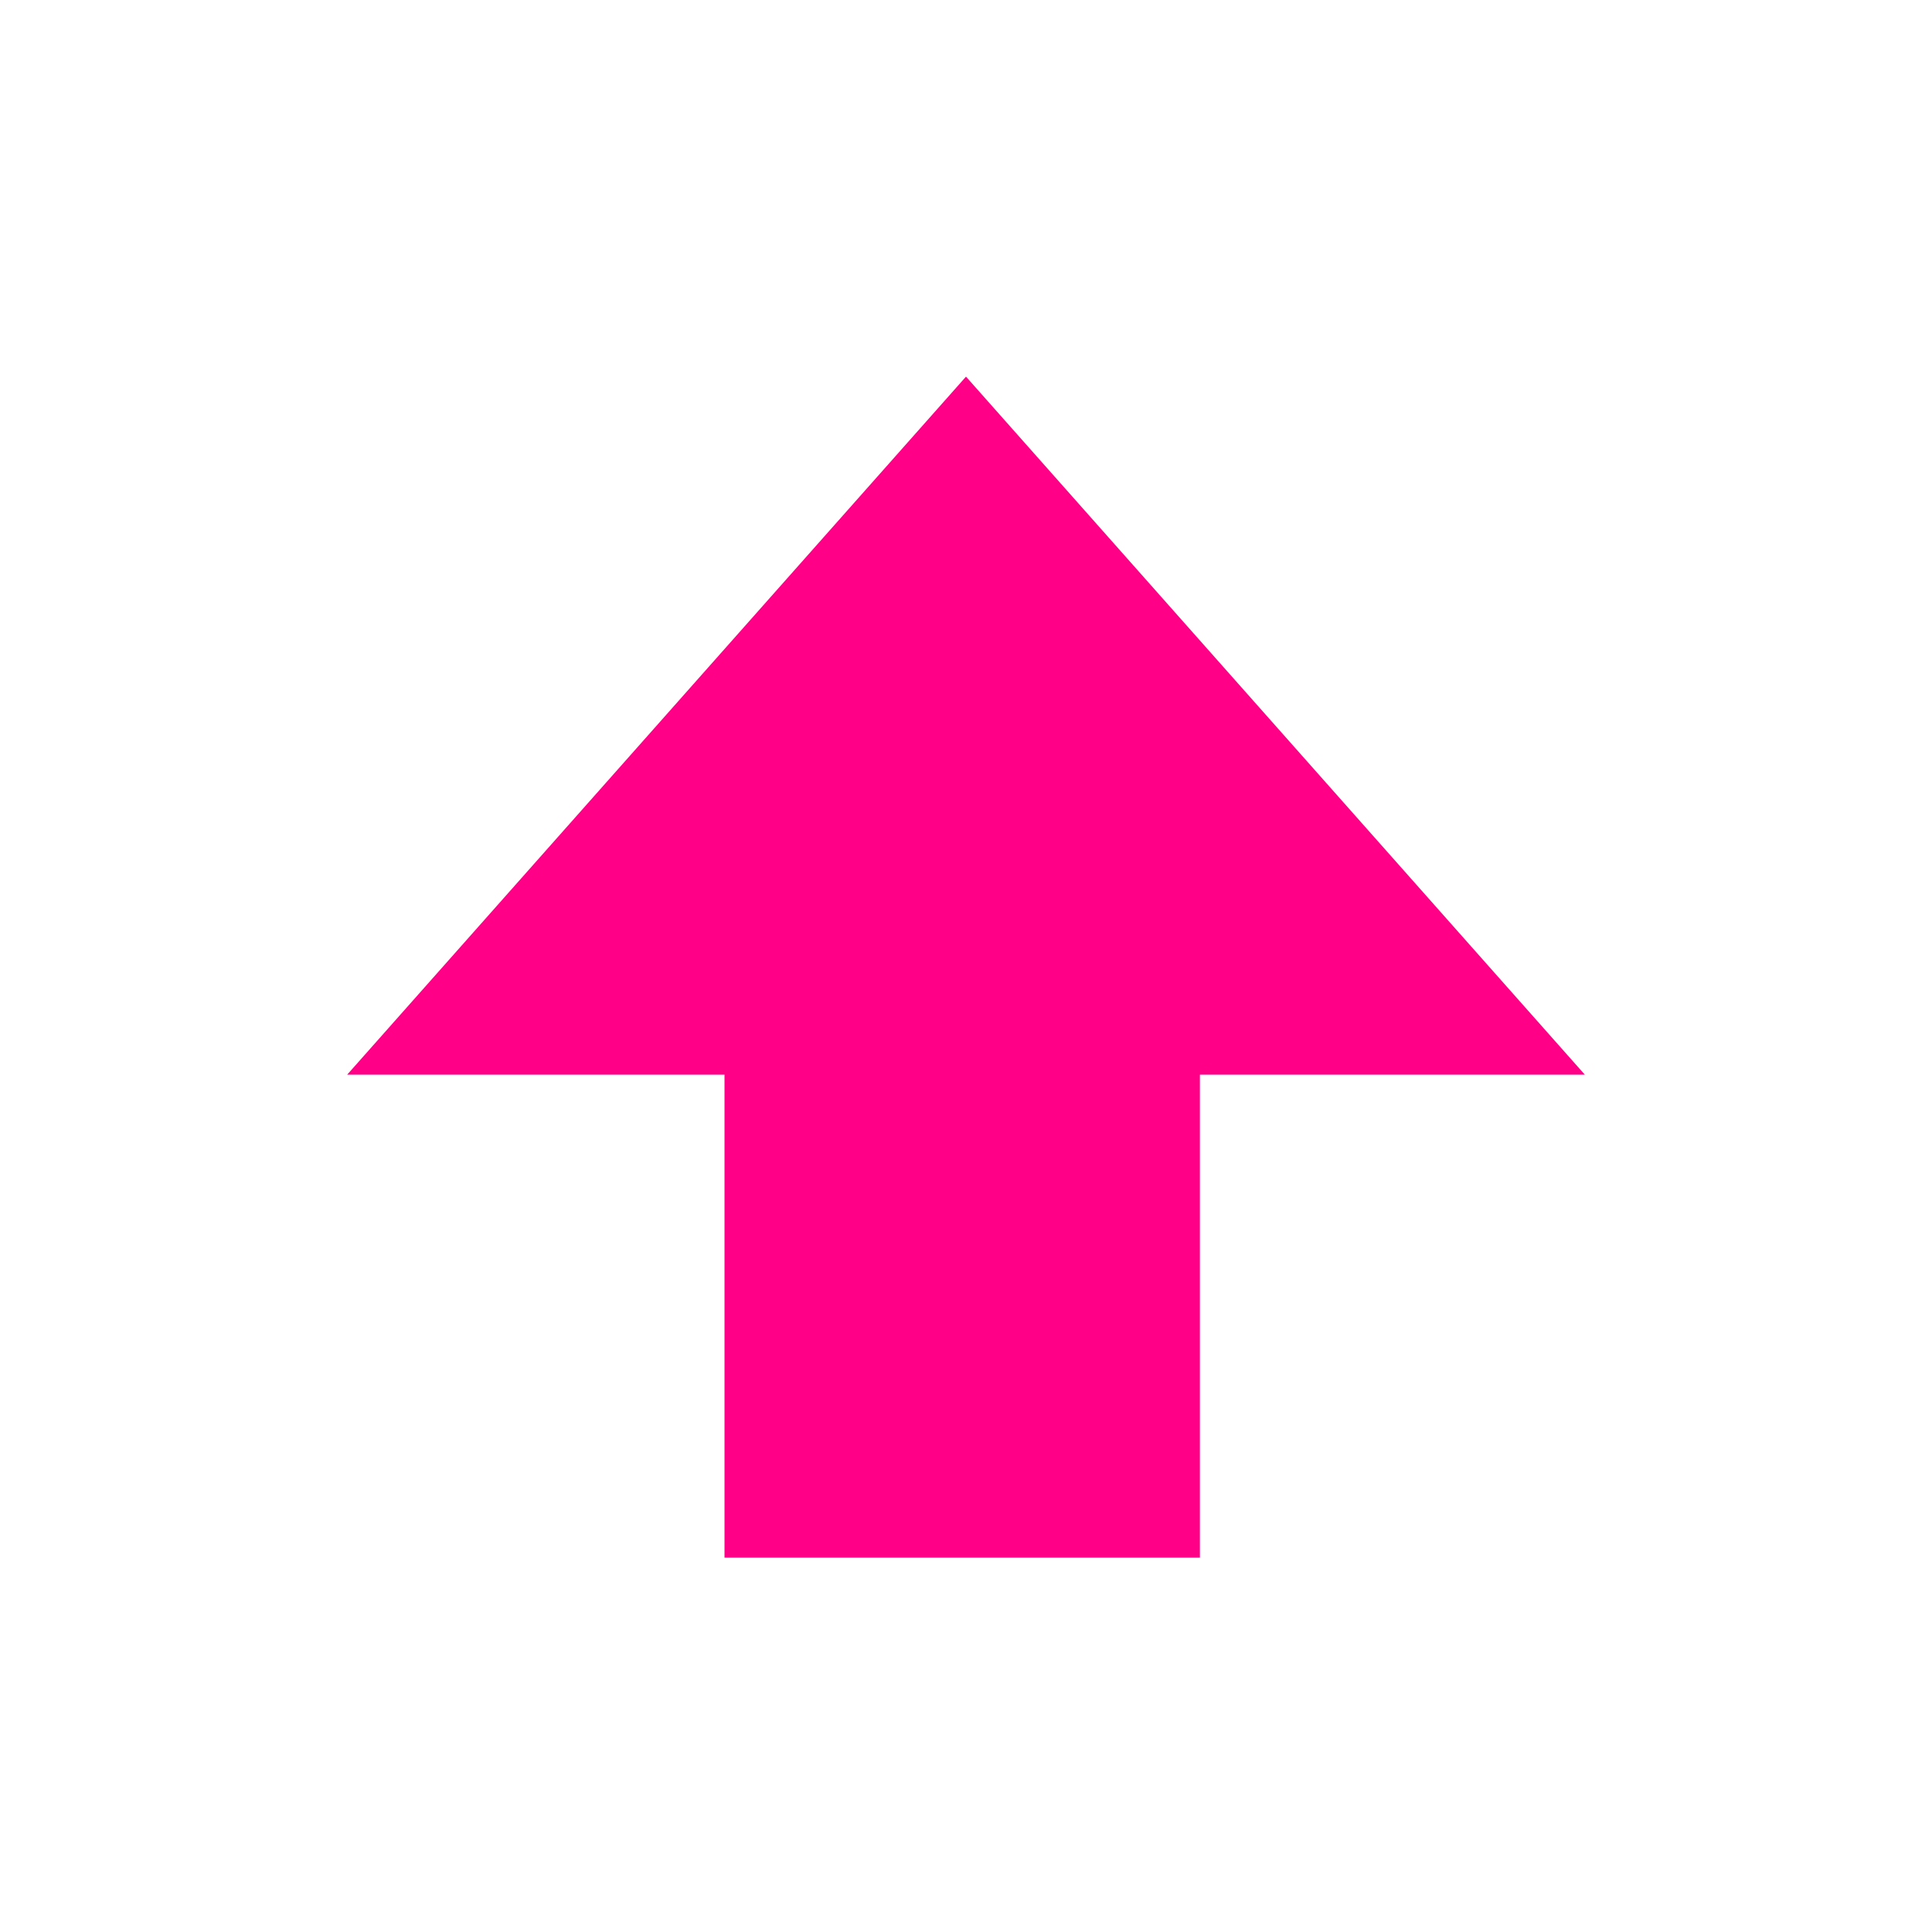
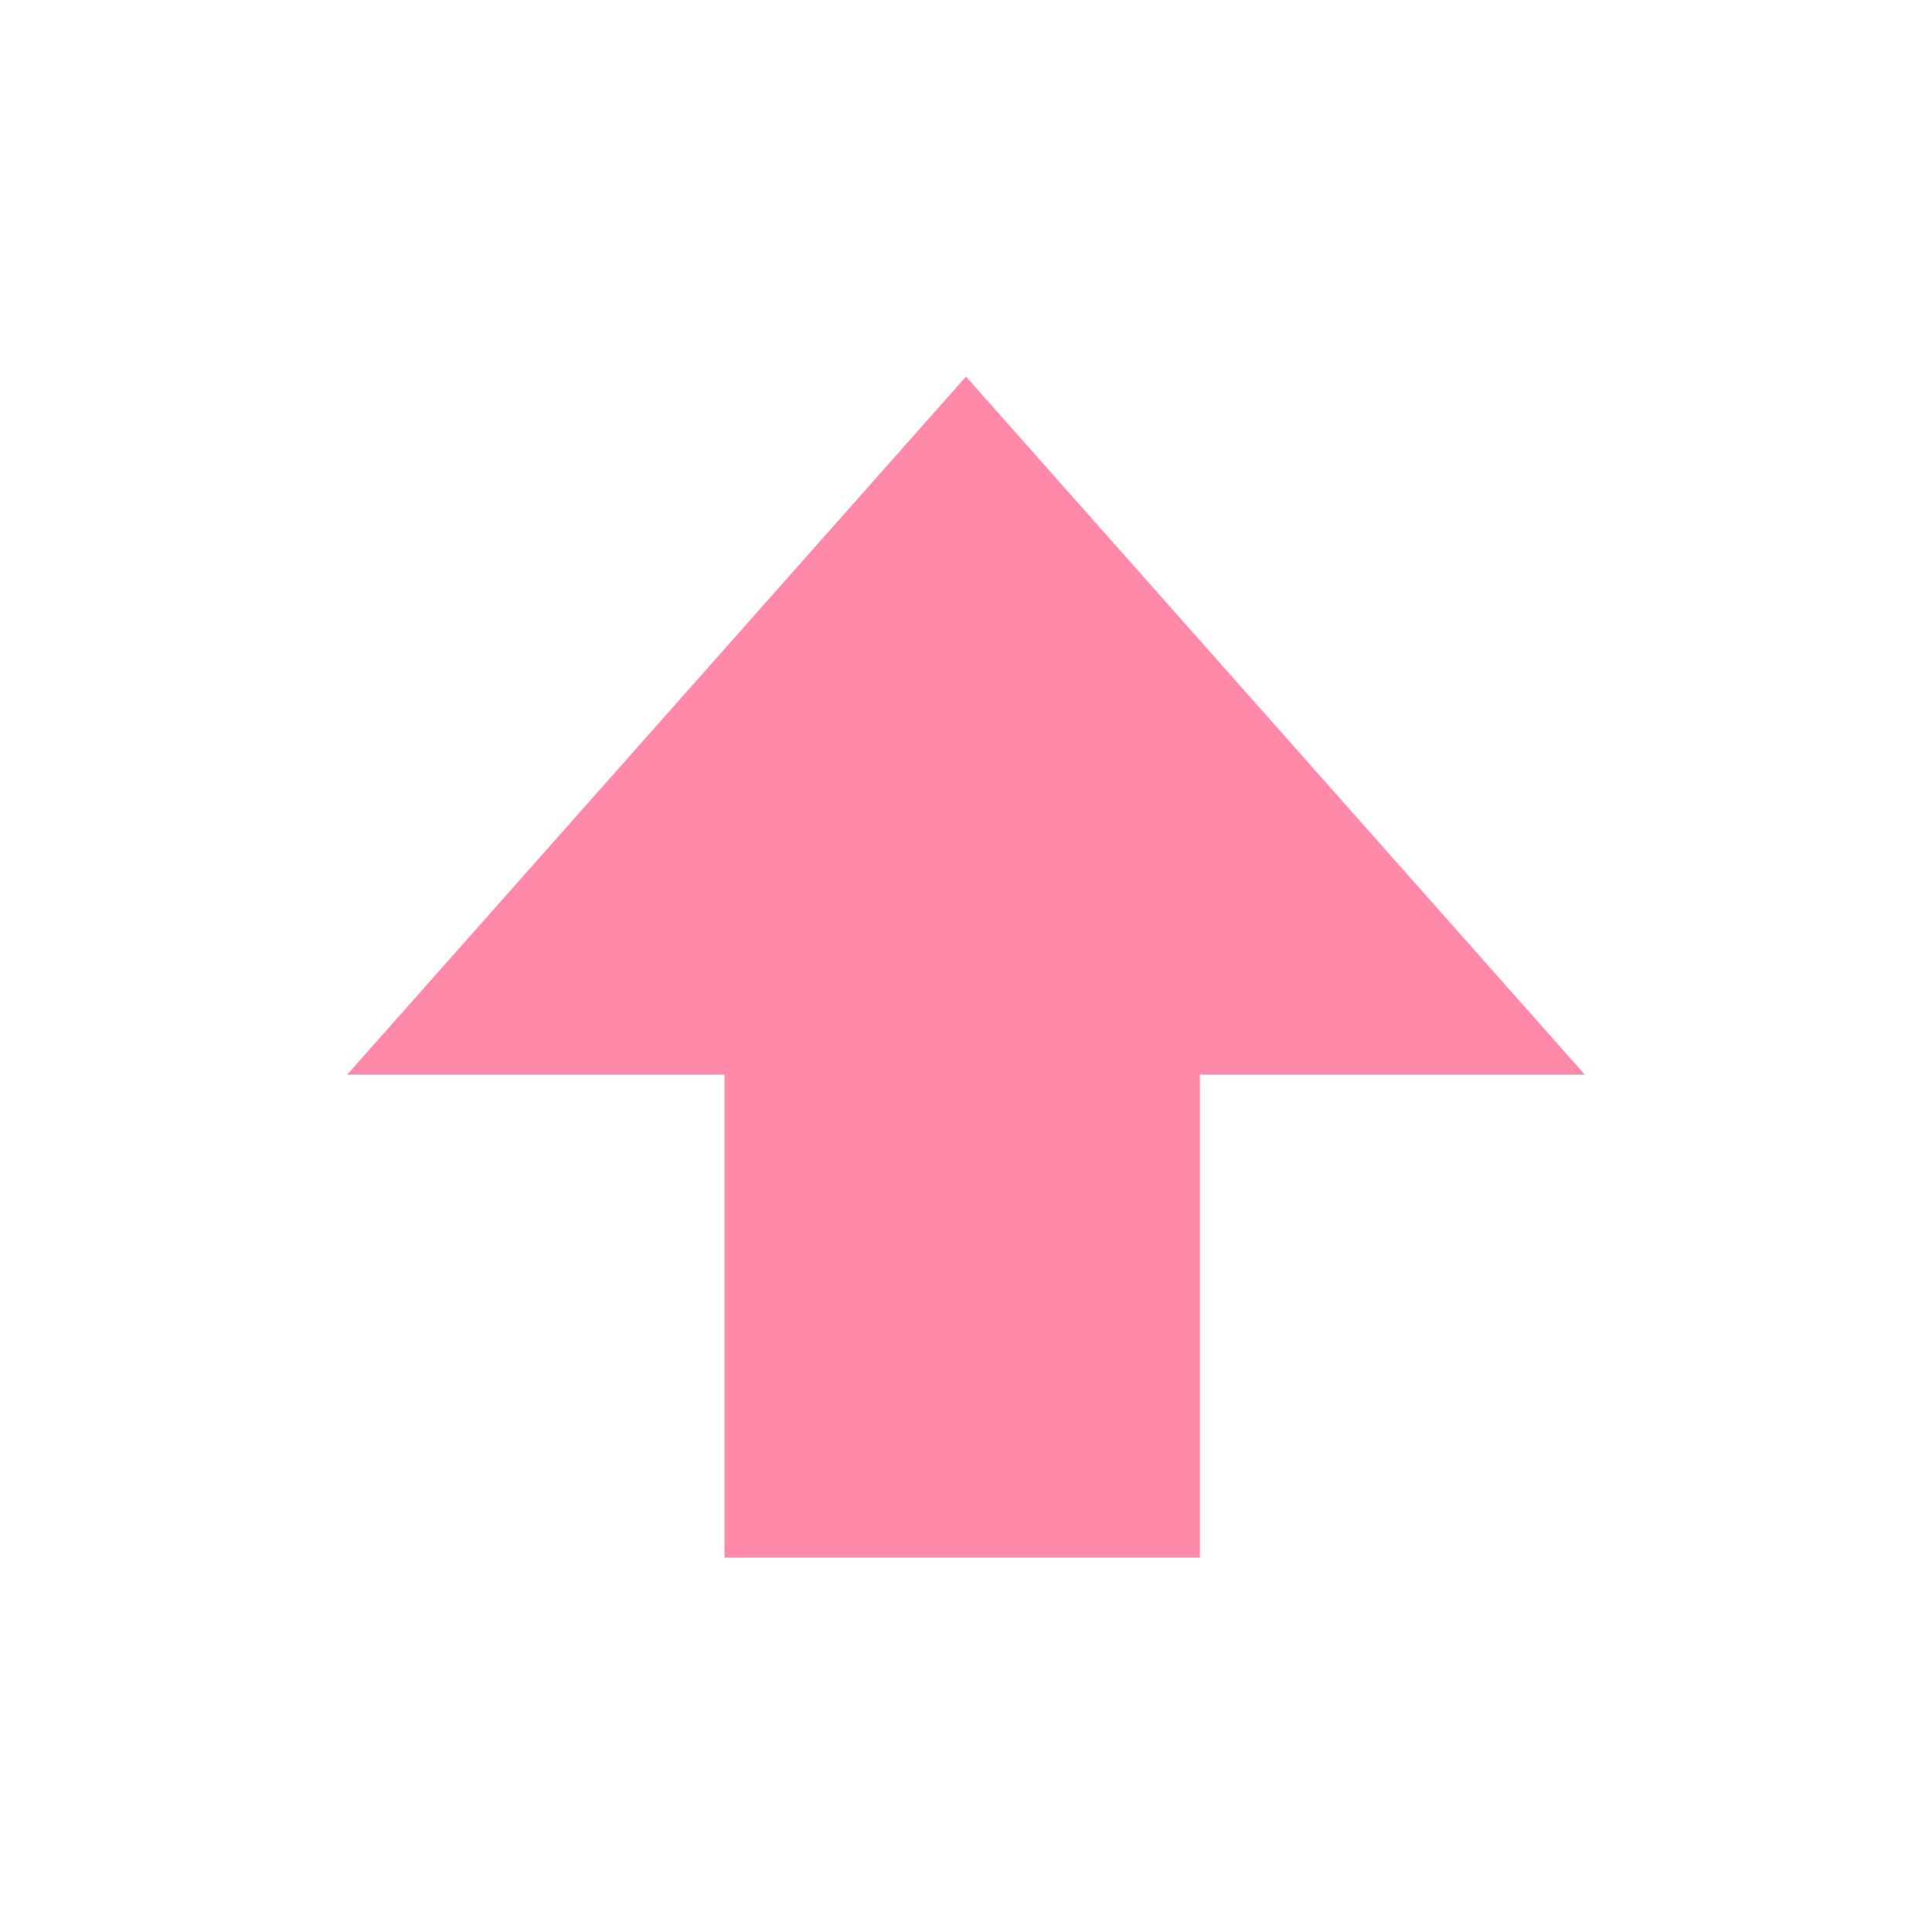
<svg xmlns="http://www.w3.org/2000/svg" width="32" height="32" version="1.1" viewBox="0 0 32 32">
  <g transform="matrix(2 0 0 2 -282 -1614.2)" fill="#ffac00">
-     <path d="m147 820v-4h-3.125l5.125-5.781 5.125 5.781h-3.188v4z" color="#000000" enable-background="new" fill="#FF0087" />
+     <path d="m147 820v-4h-3.125l5.125-5.781 5.125 5.781h-3.188v4z" color="#000000" enable-background="new" fill="#FF89A9" />
  </g>
</svg>
